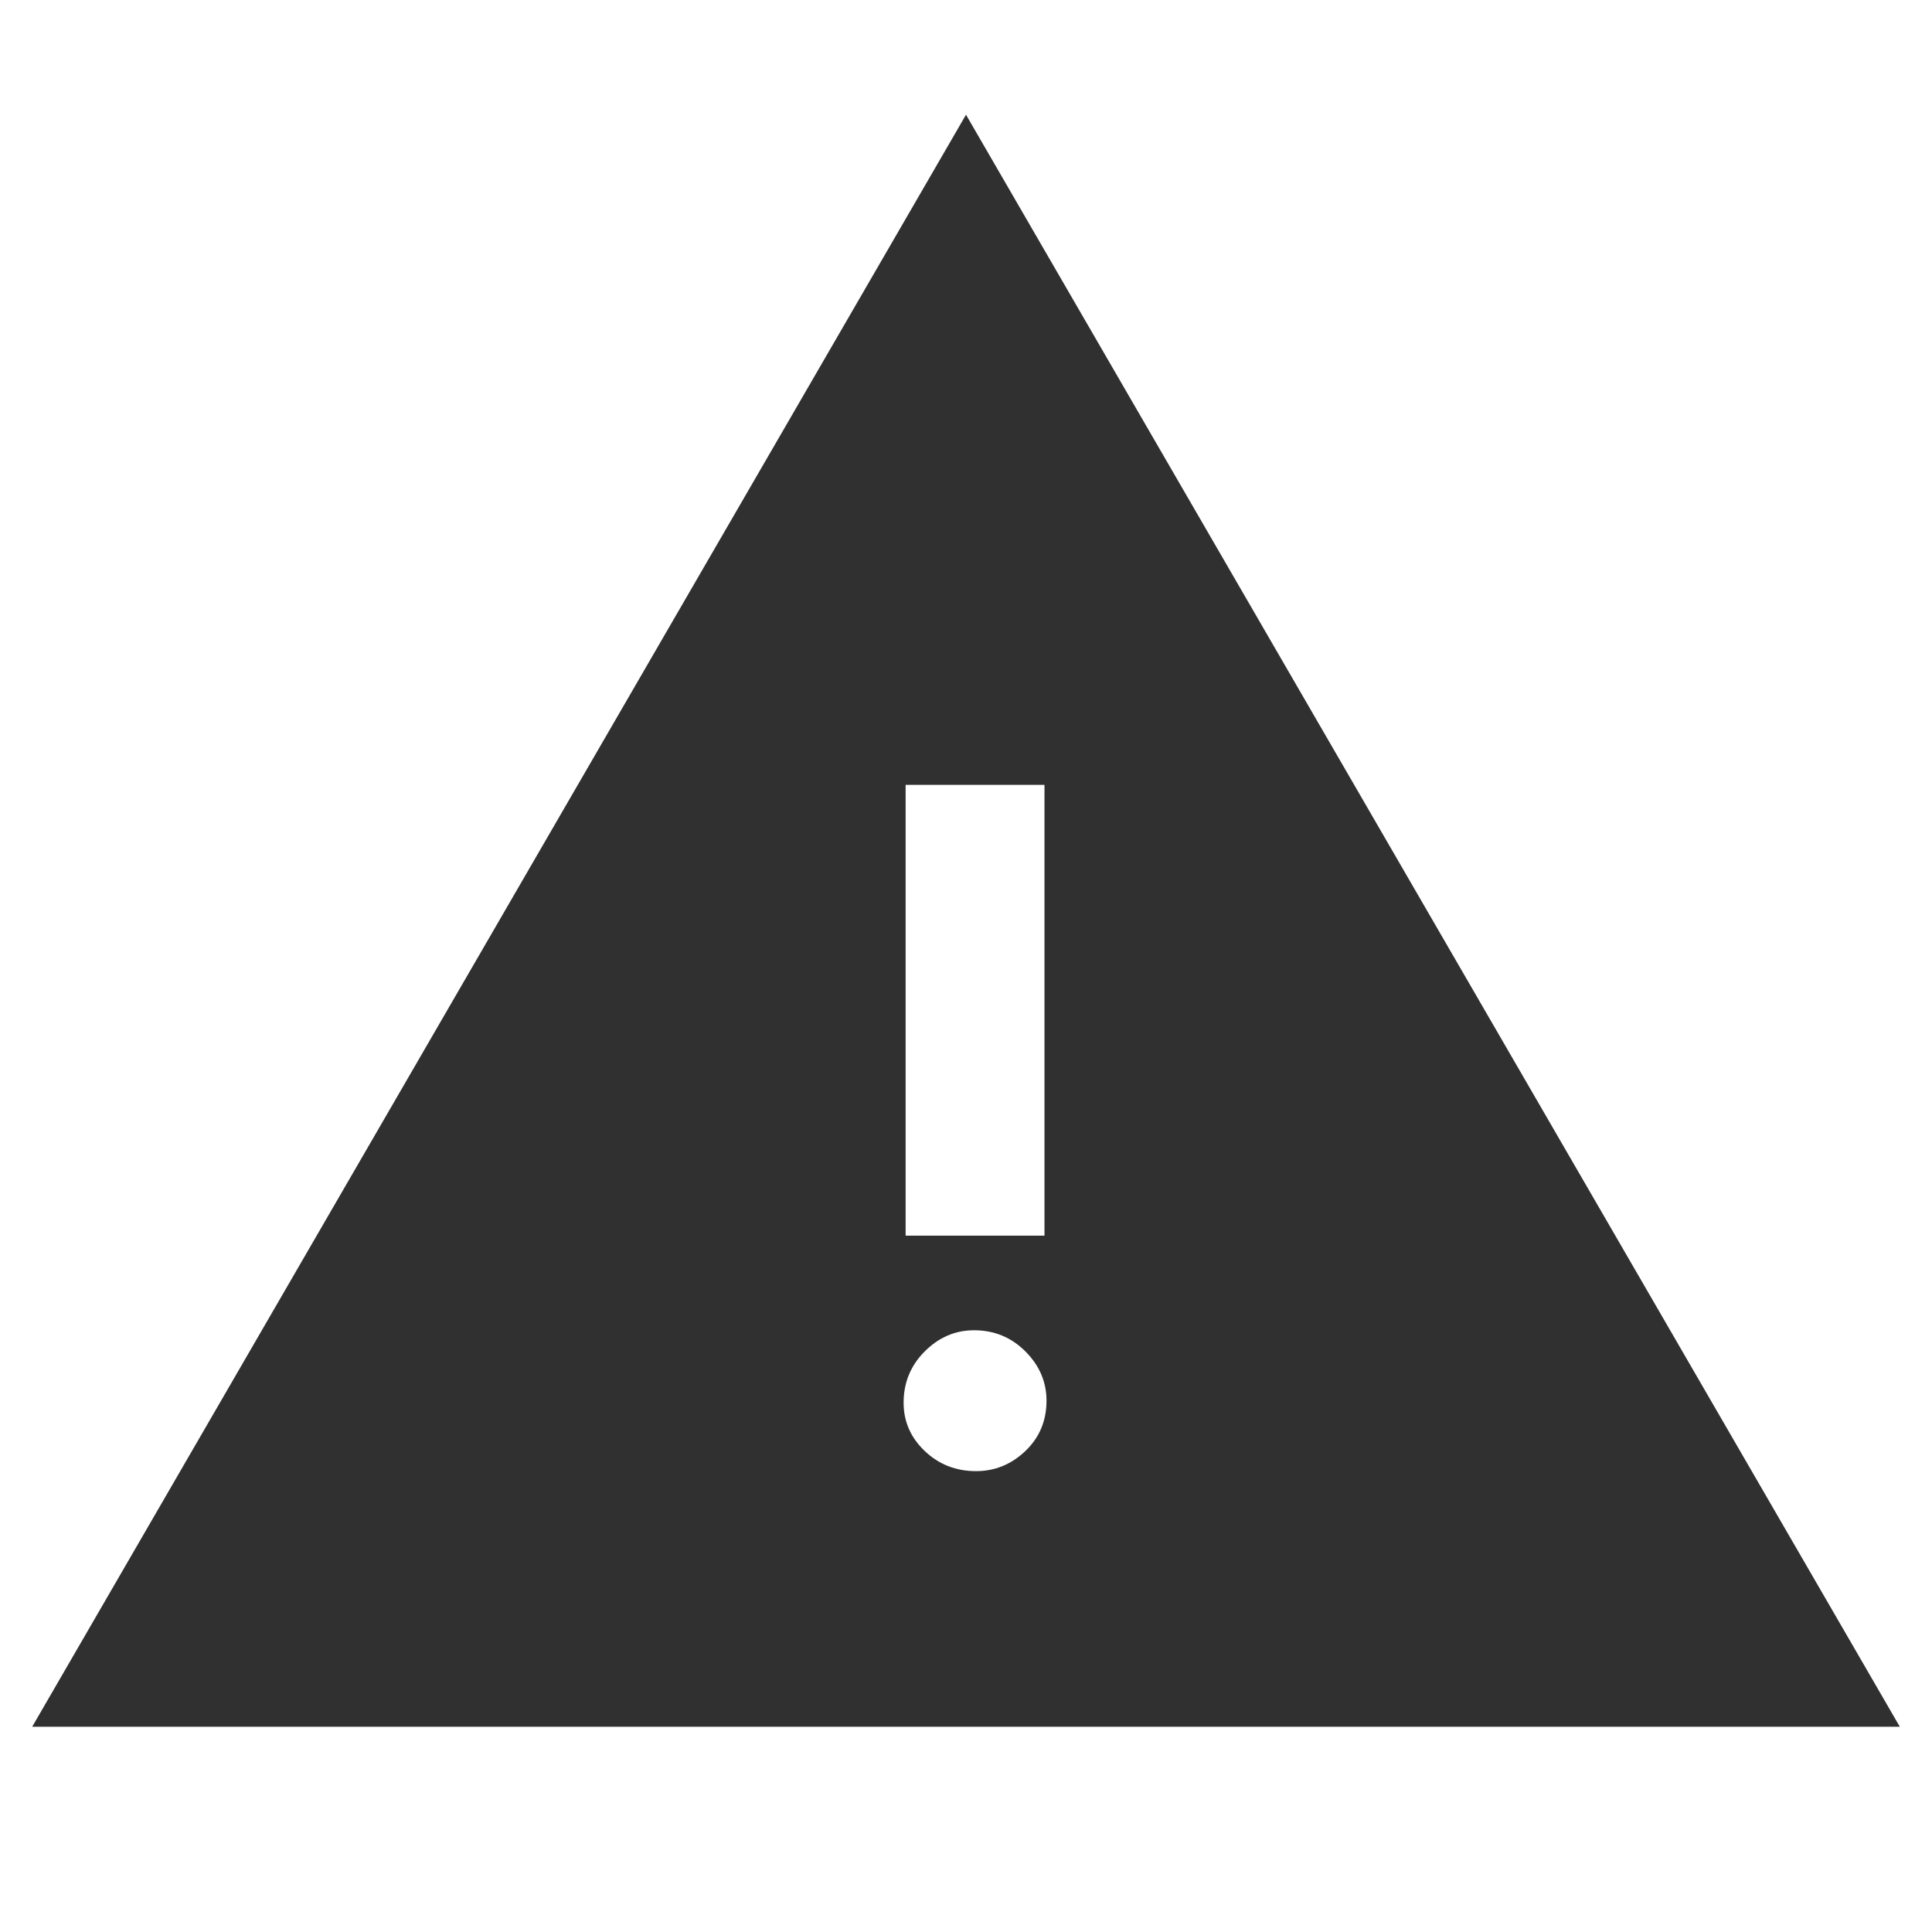
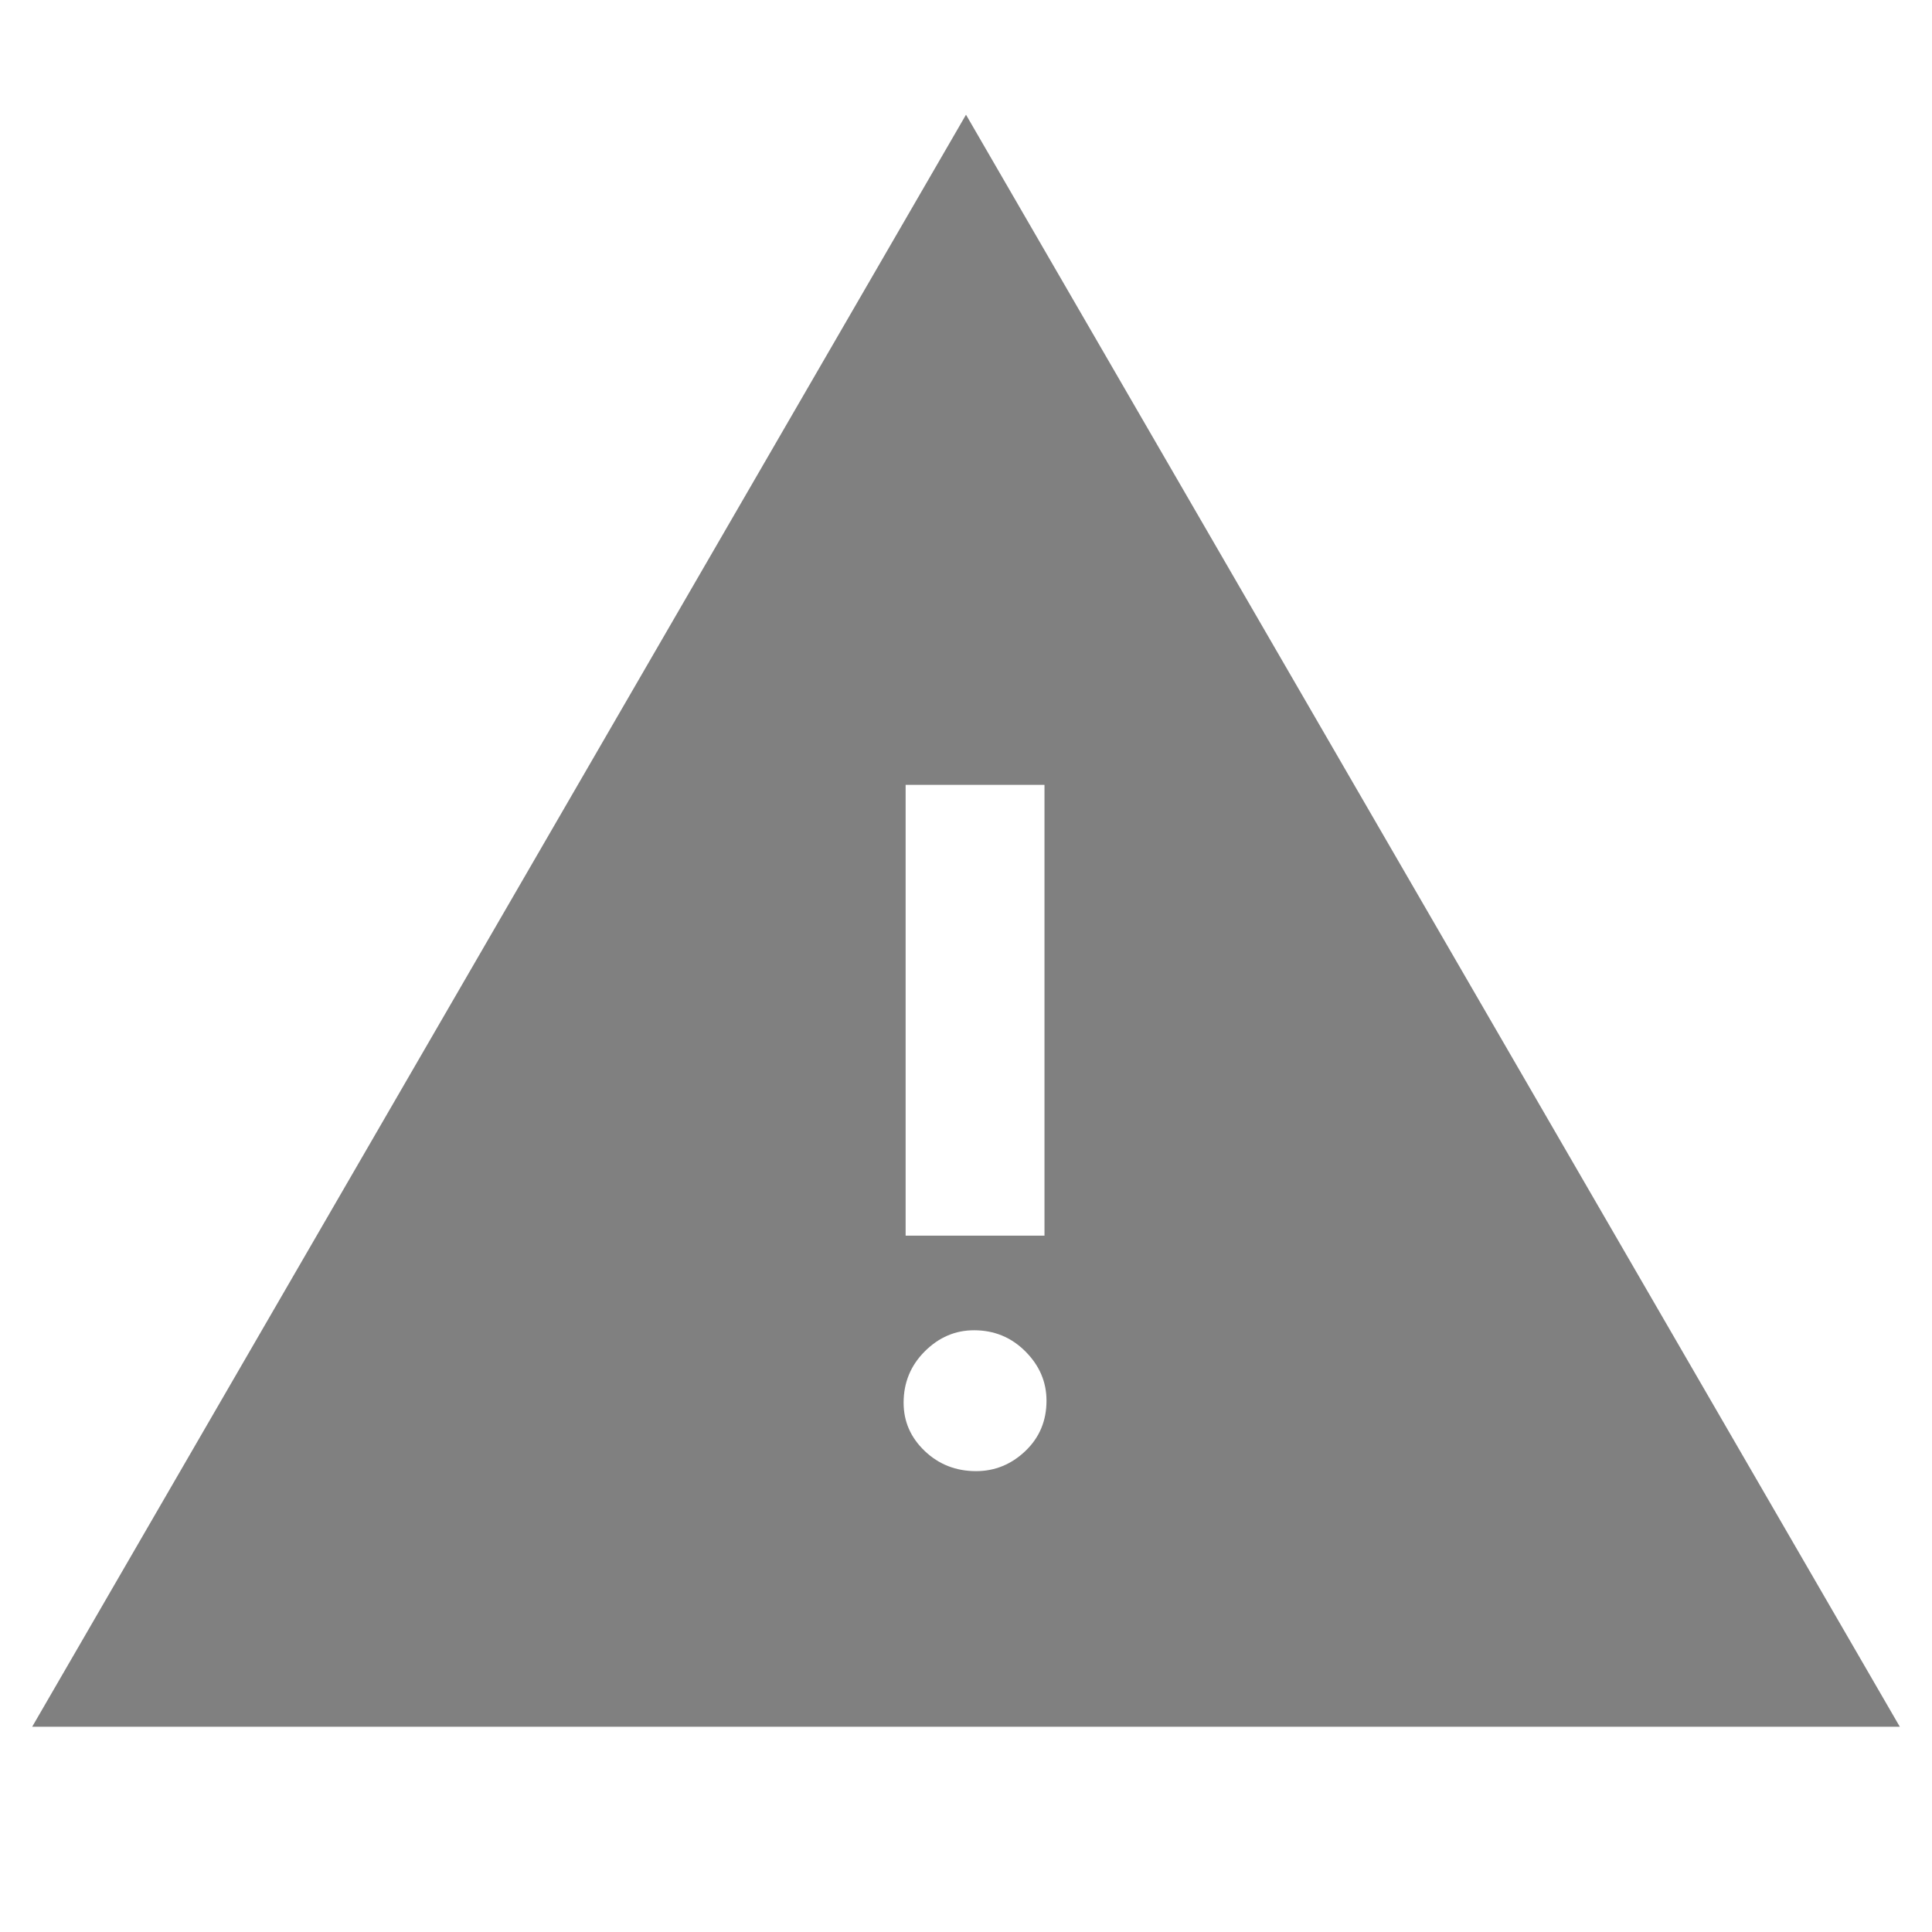
<svg xmlns="http://www.w3.org/2000/svg" width="48" height="48">
  <svg width="48" height="48">
-     <path fill="#303030" d="M.8 42.9 24 2.85 47.2 42.9Zm23.45-6.35q.7 0 1.225-.5.525-.5.525-1.25 0-.7-.525-1.225-.525-.525-1.275-.525-.7 0-1.225.525-.525.525-.525 1.275 0 .7.525 1.2t1.275.5ZM22.5 30.7h3.45V19.5H22.5Z" class="color000 svgShape" />
+     <path fill="gray" d="M.8 42.9 24 2.85 47.2 42.9Zm23.45-6.35q.7 0 1.225-.5.525-.5.525-1.25 0-.7-.525-1.225-.525-.525-1.275-.525-.7 0-1.225.525-.525.525-.525 1.275 0 .7.525 1.2t1.275.5ZM22.5 30.7h3.45V19.5H22.5Z" class="color000 svgShape" />
  </svg>
</svg>
